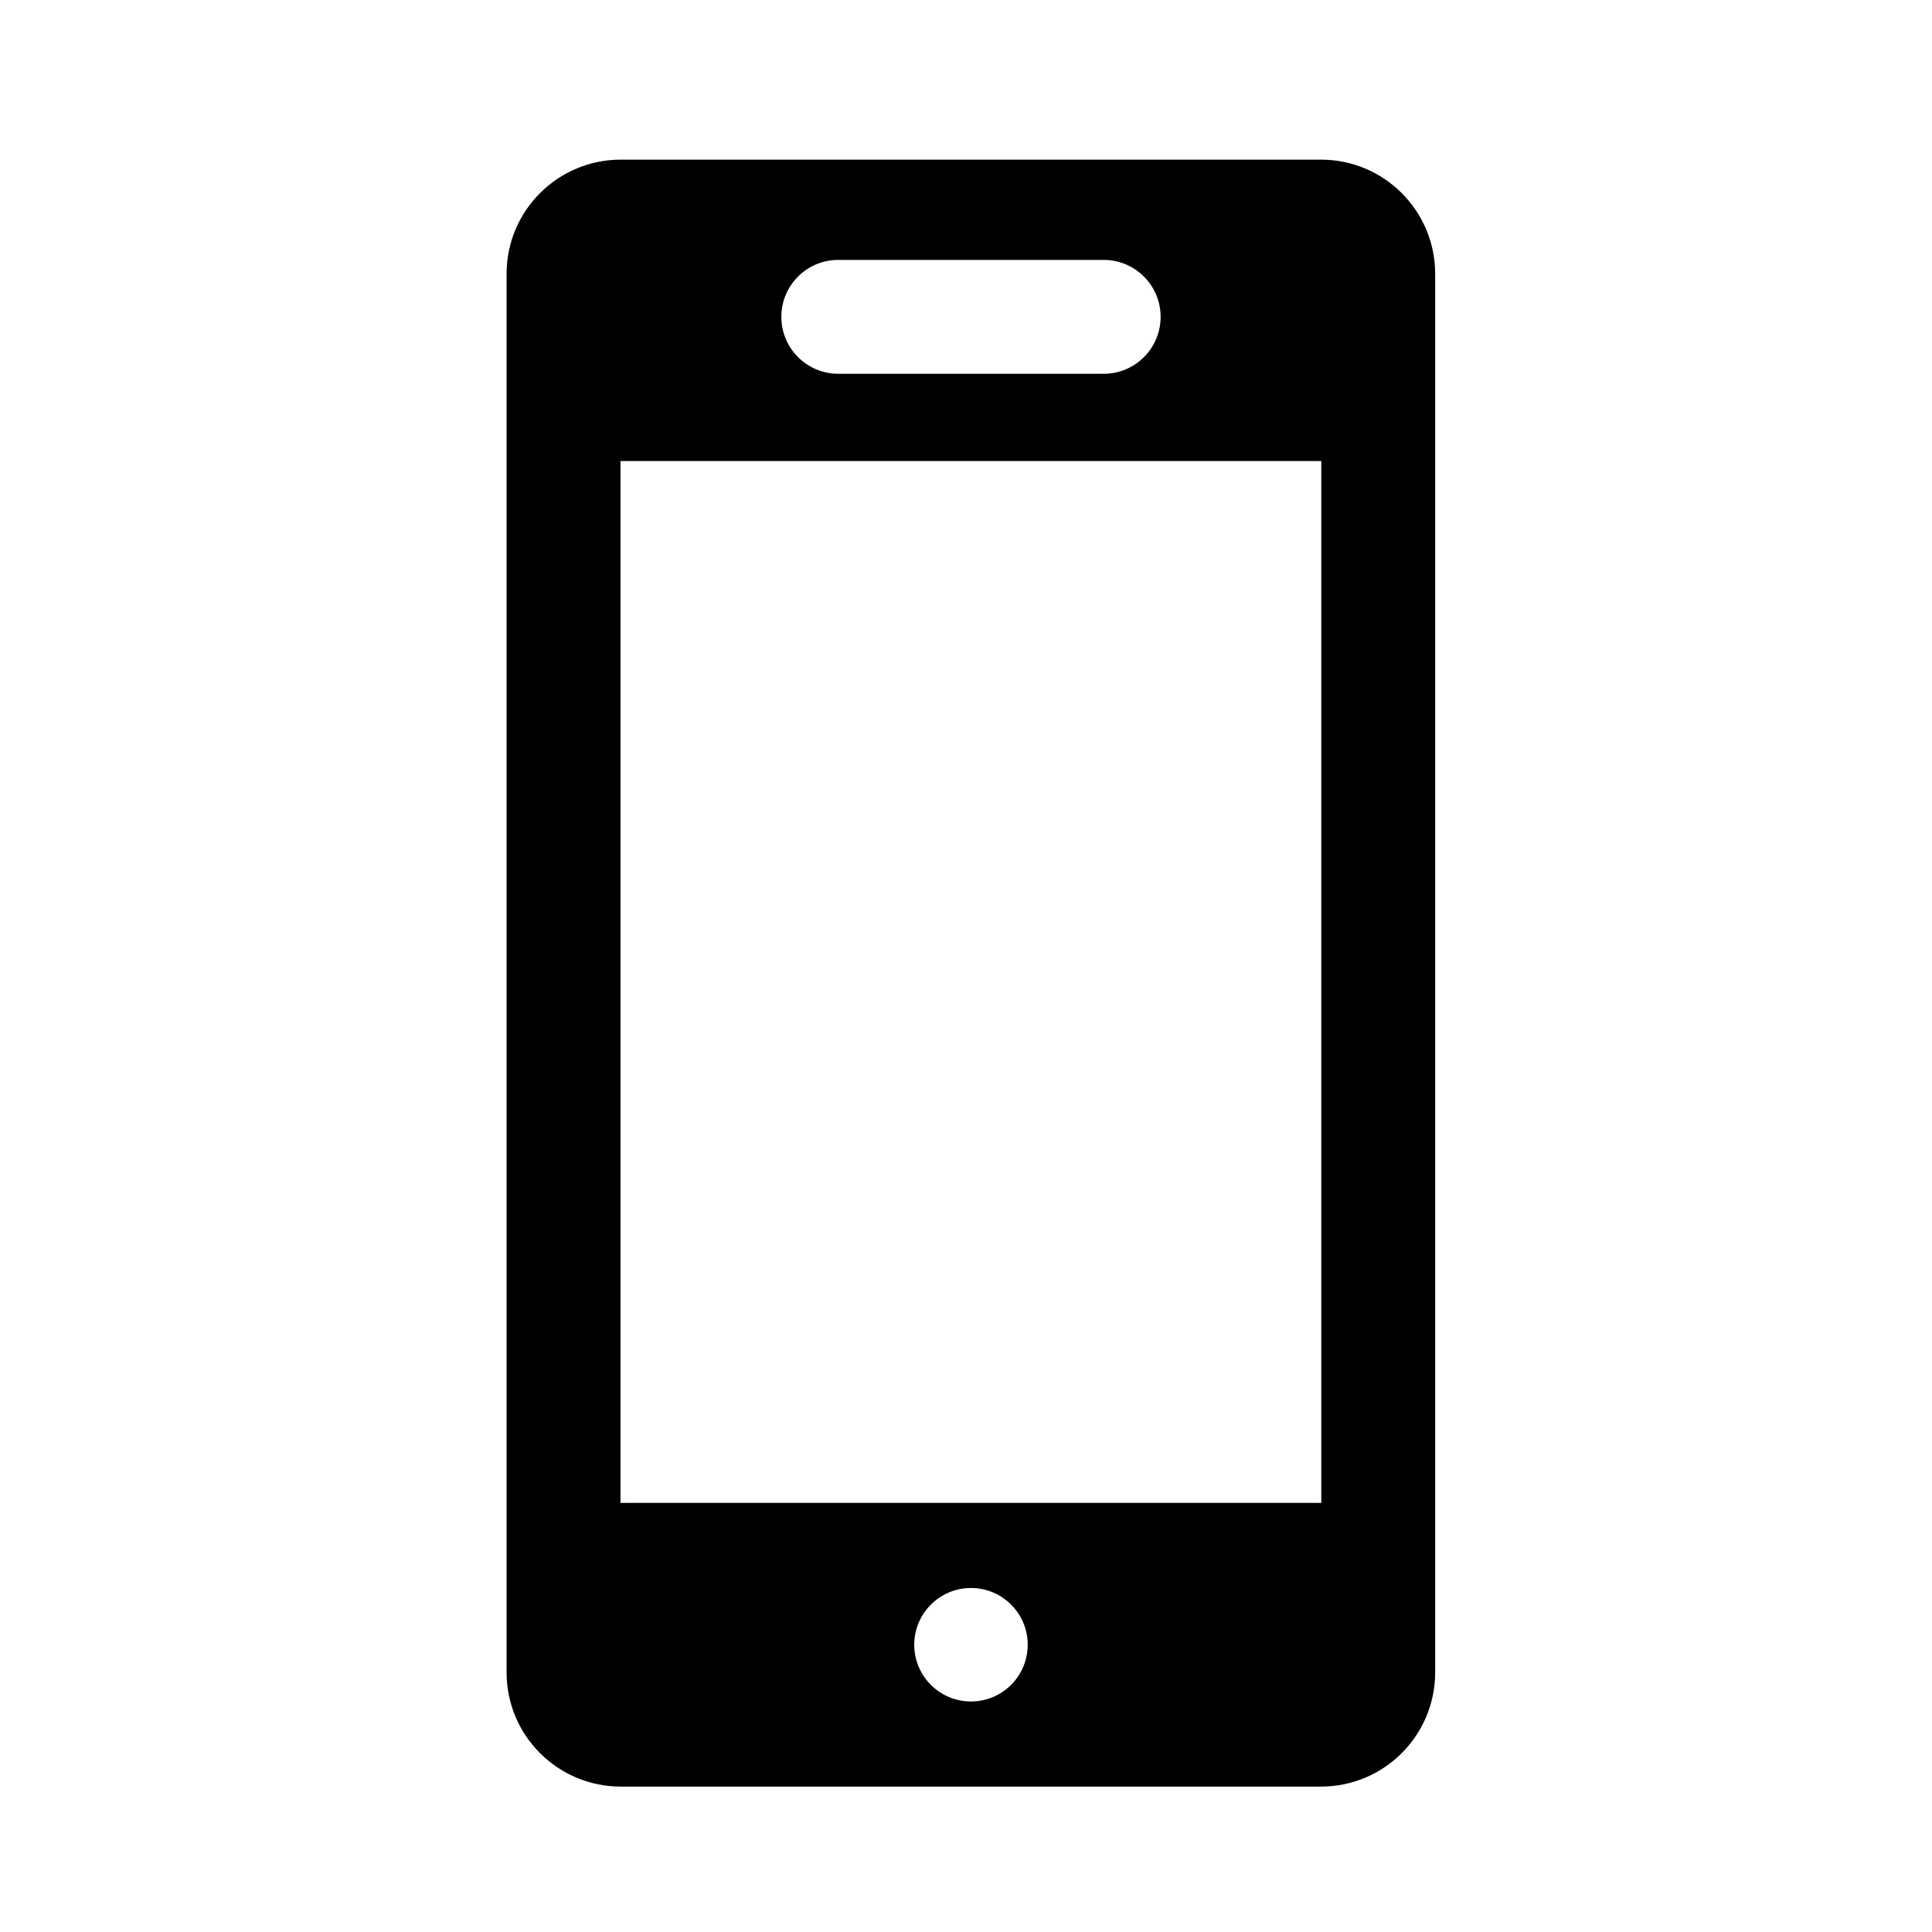
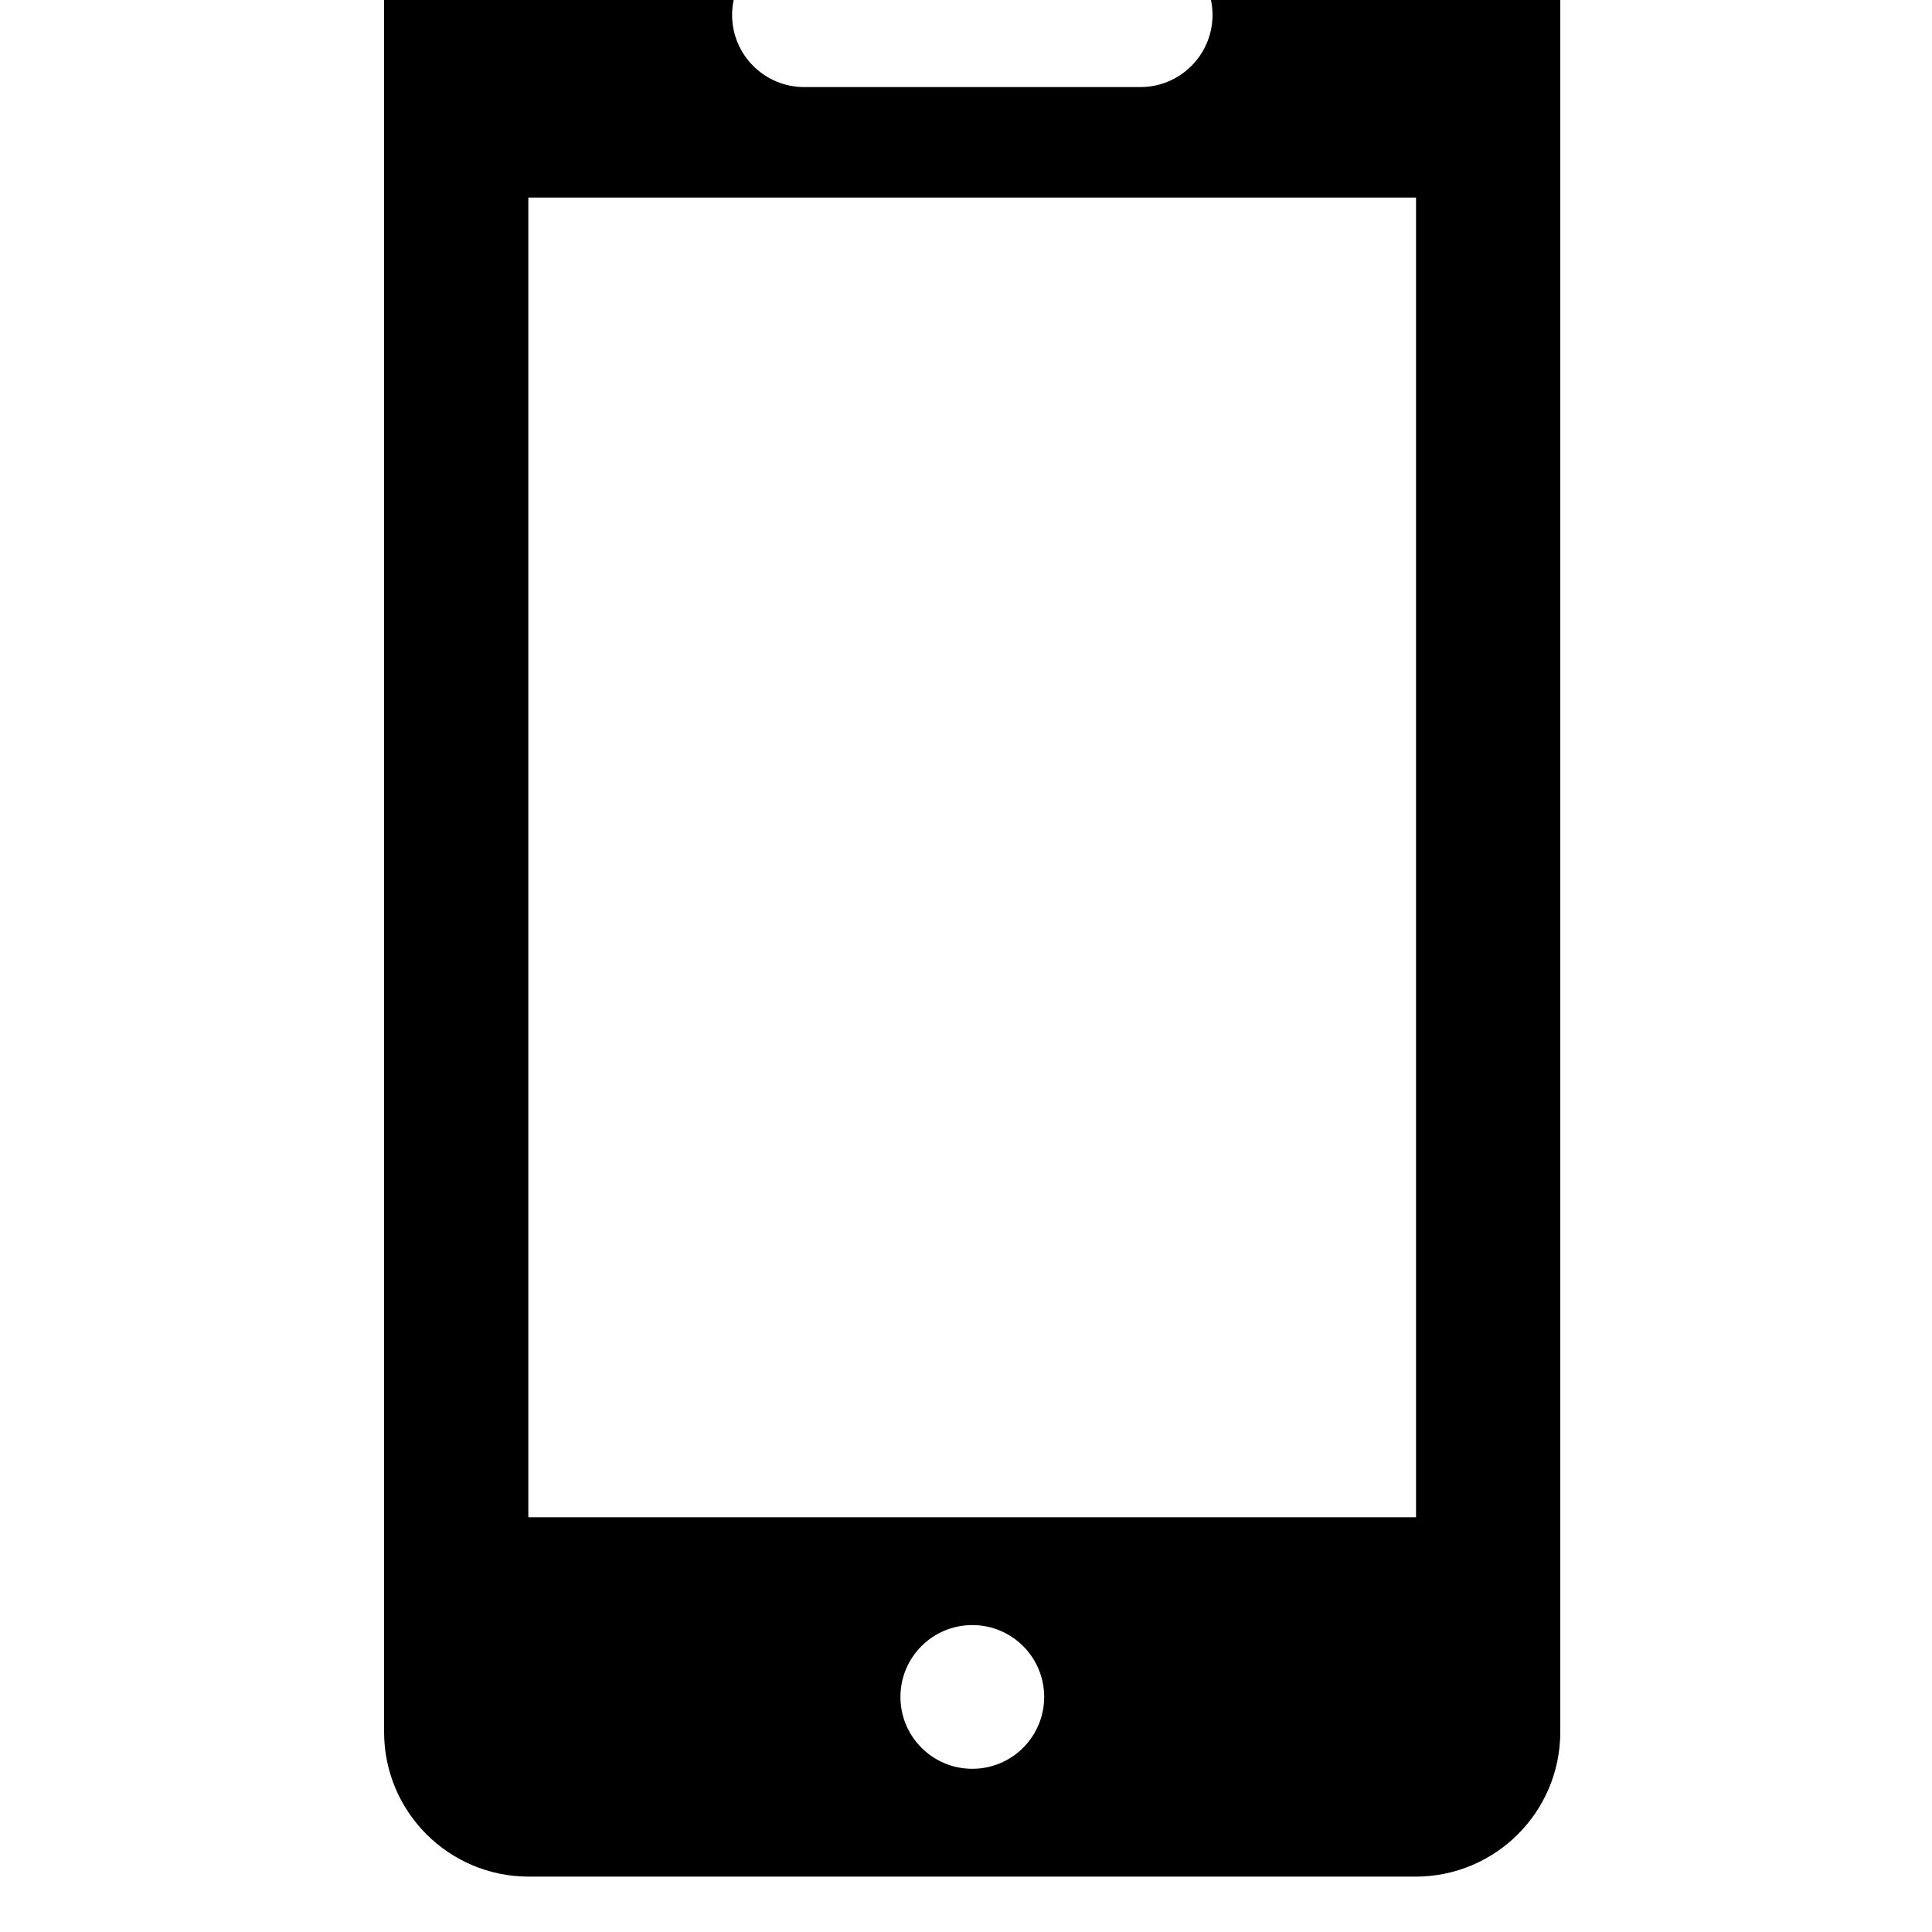
- <svg xmlns="http://www.w3.org/2000/svg" fill="#000000" width="800px" height="800px" viewBox="-4 0 19 19" class="cf-icon-svg">
+ <svg xmlns="http://www.w3.org/2000/svg" fill="currentColor" width="800px" height="800px" viewBox="-2 3 15 15" class="cf-icon-svg">
  <path d="M10.114 2.69v13.76a1.123 1.123 0 0 1-1.12 1.12H2.102a1.123 1.123 0 0 1-1.12-1.12V2.69a1.123 1.123 0 0 1 1.12-1.12h6.892a1.123 1.123 0 0 1 1.12 1.12zm-1.12 1.844H2.102V14.78h6.892zm-5.31-1.418a.56.56 0 0 0 .56.56h2.61a.56.56 0 0 0 0-1.12h-2.61a.56.56 0 0 0-.56.56zm2.423 13.059a.558.558 0 1 0-.559.558.558.558 0 0 0 .559-.558z" />
</svg>
